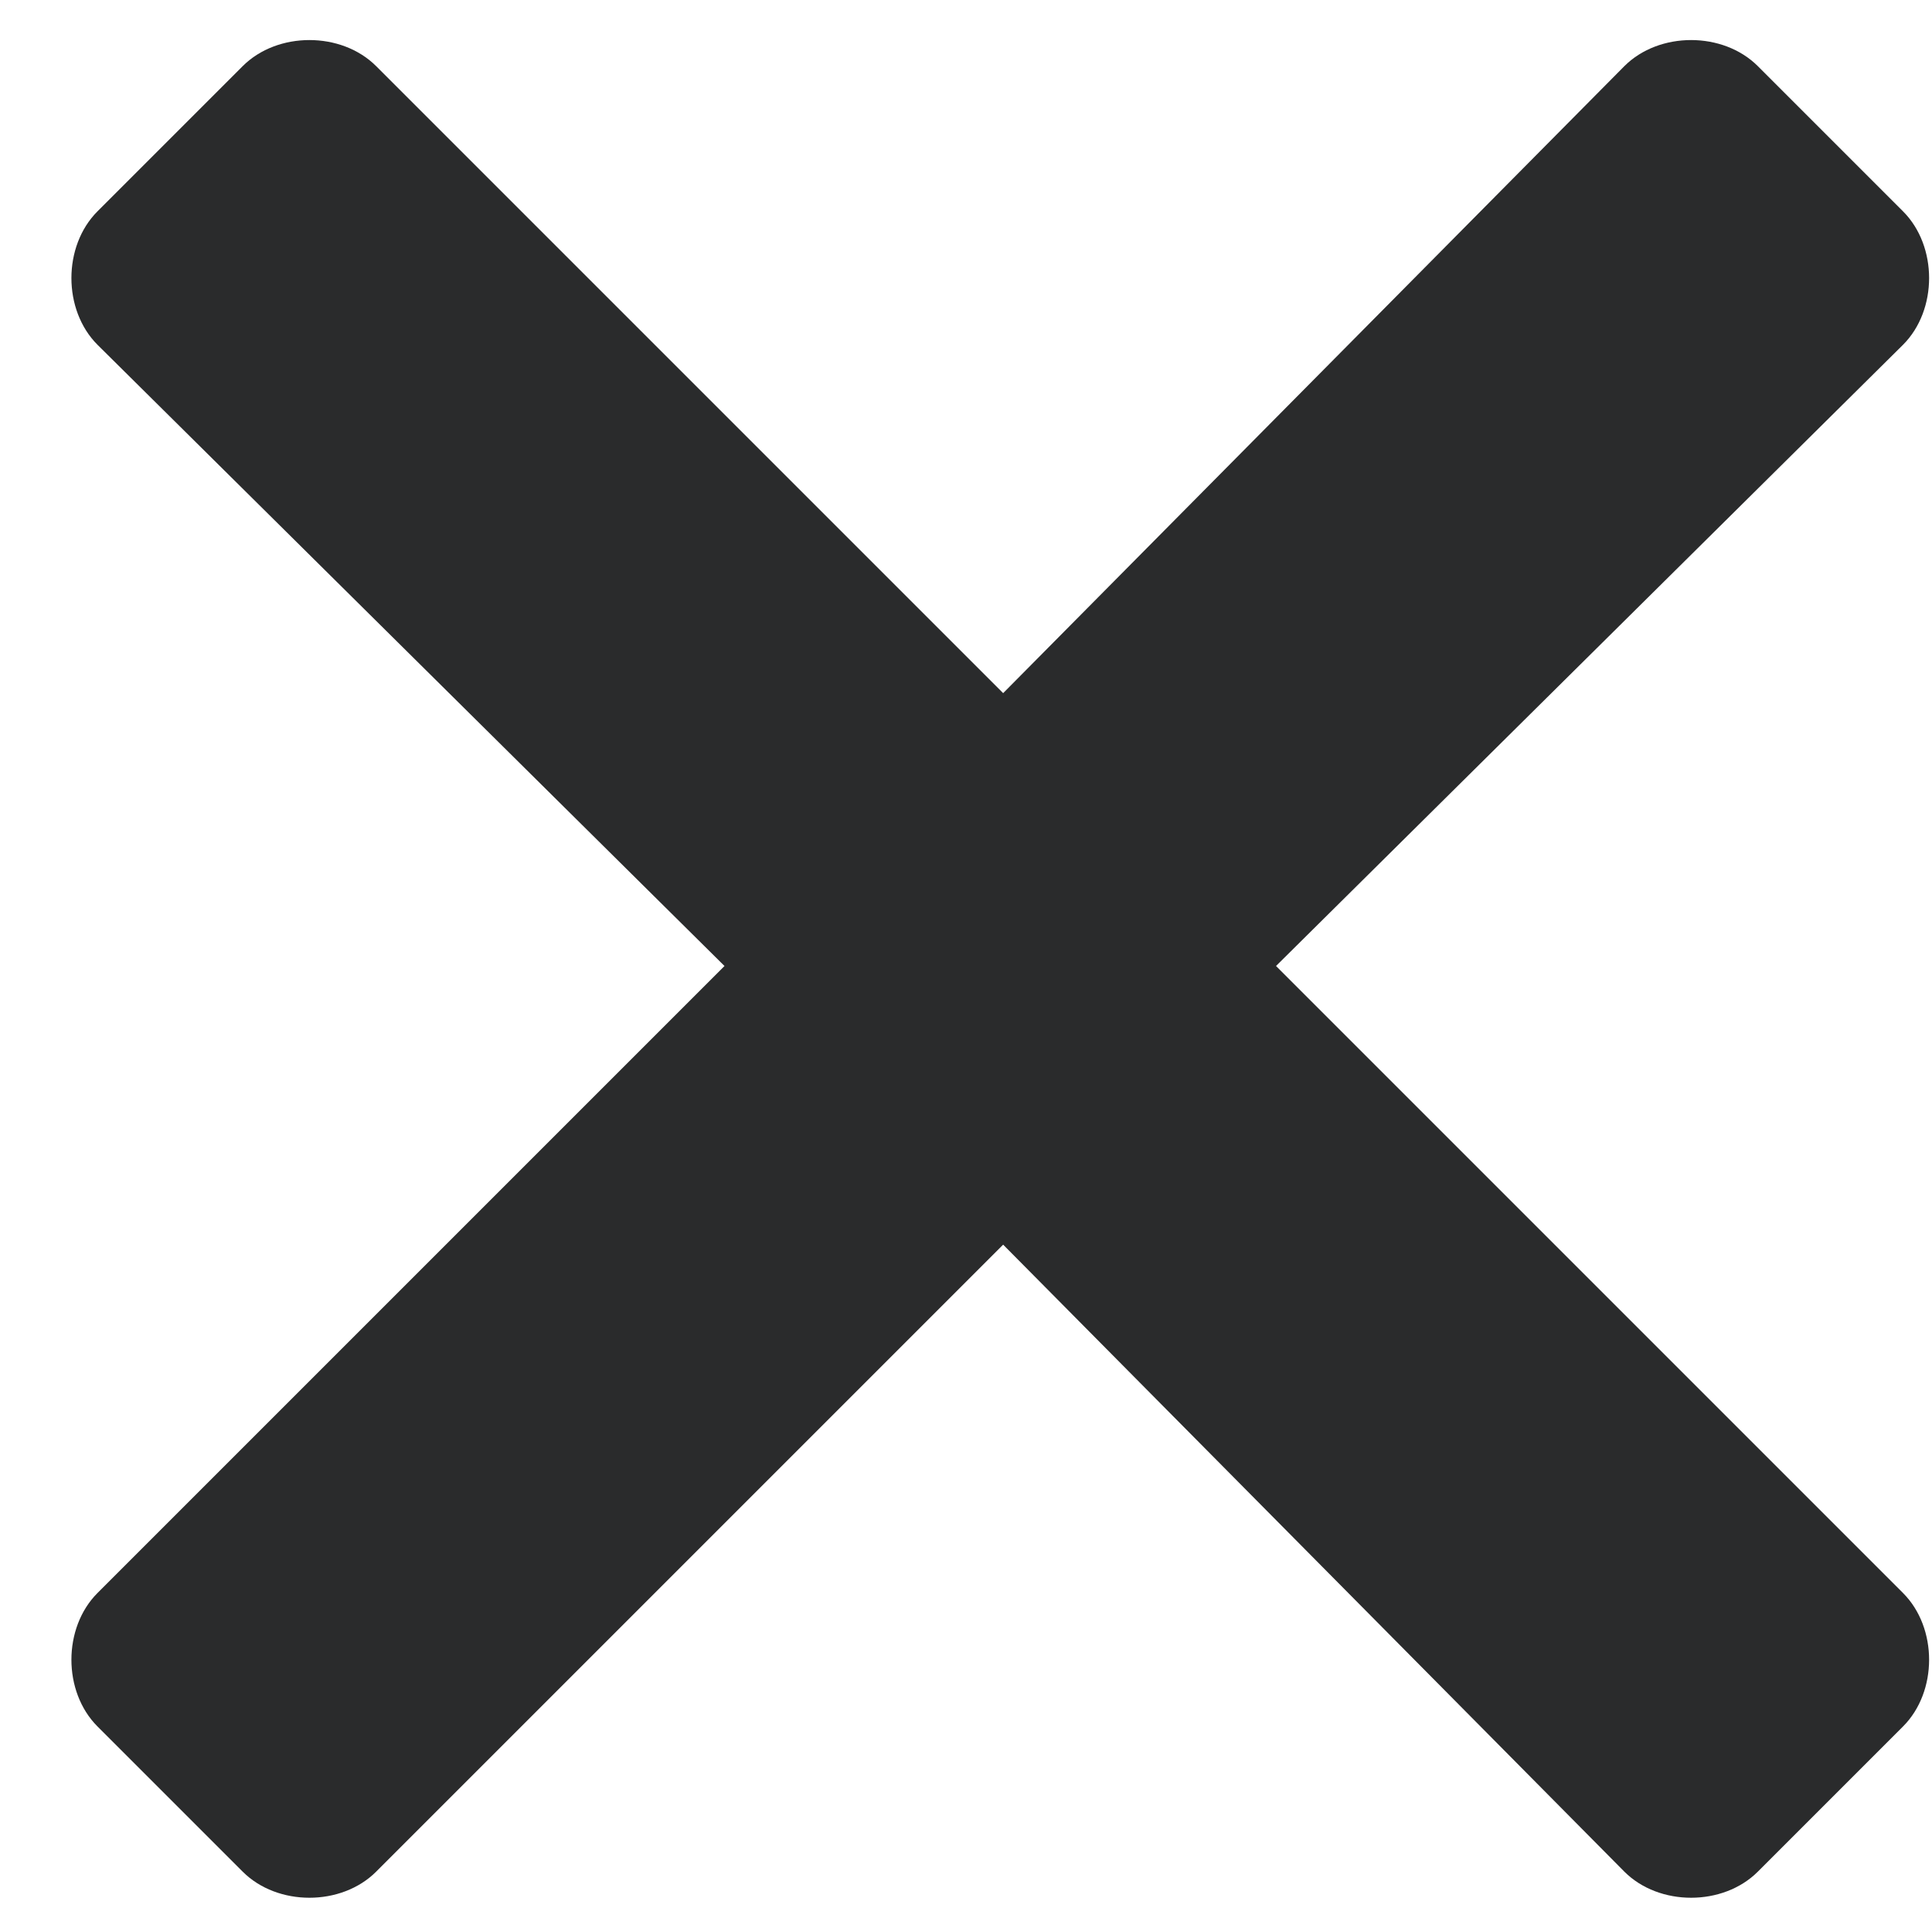
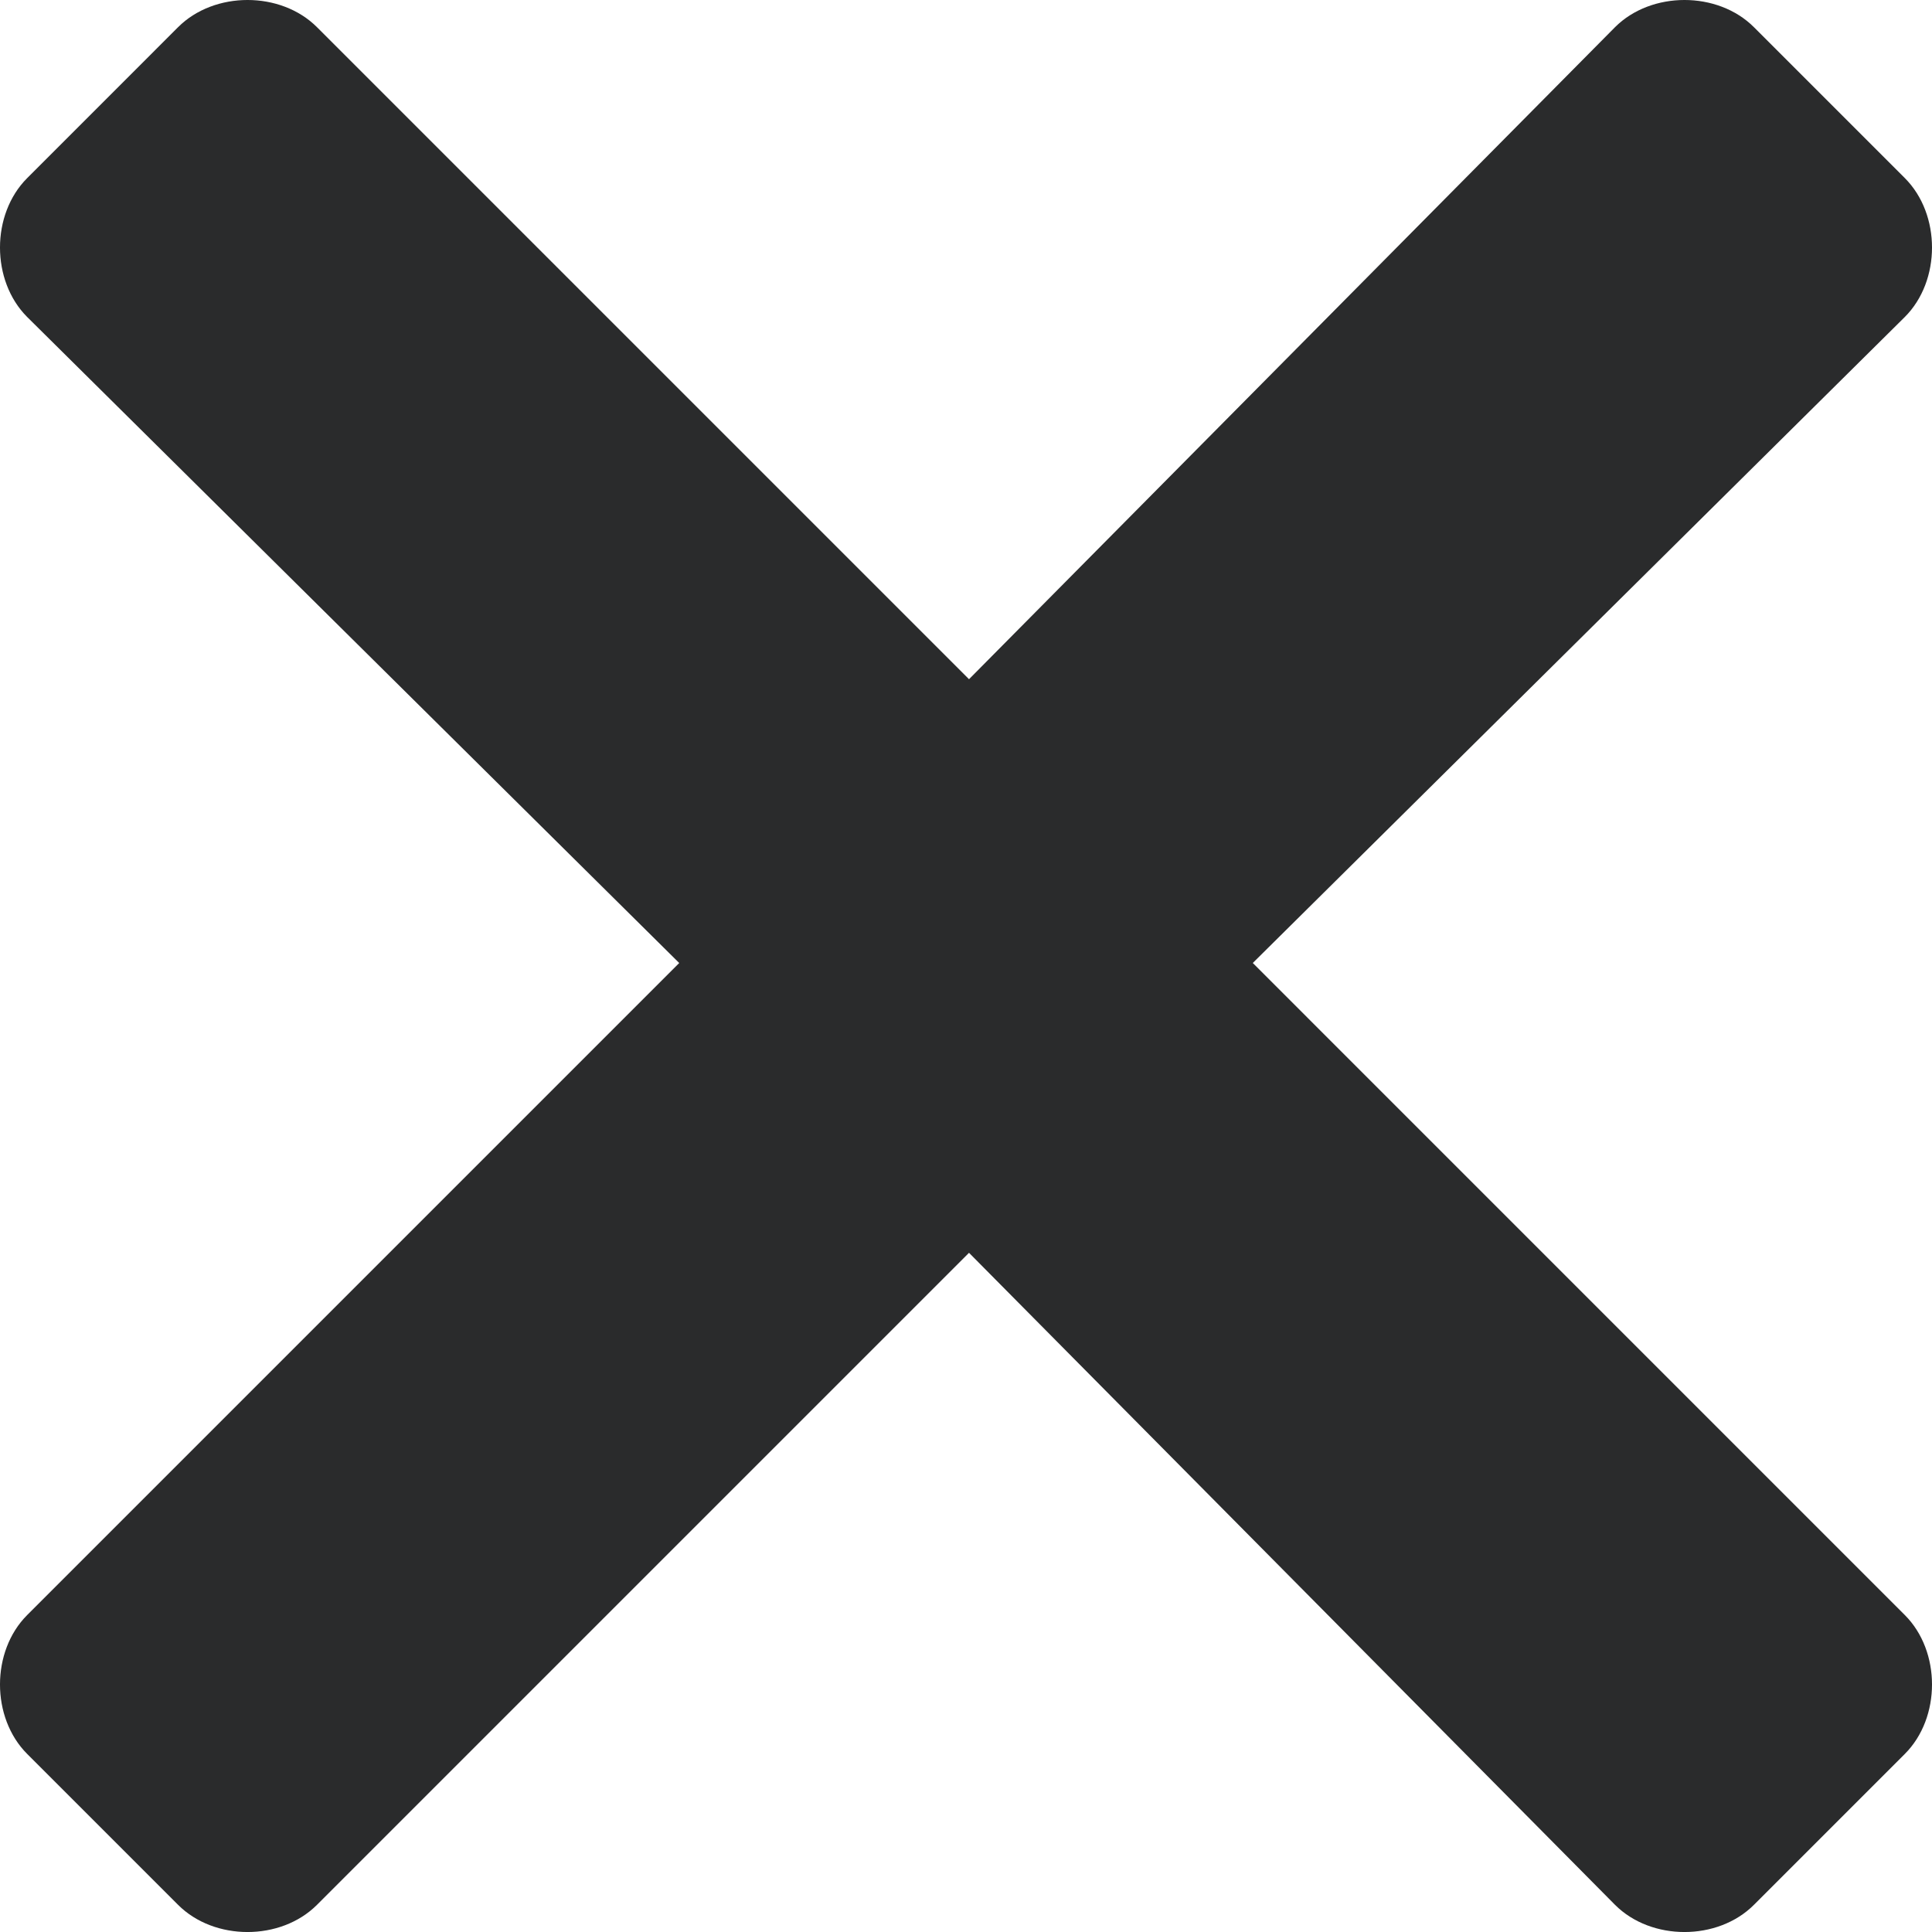
- <svg xmlns="http://www.w3.org/2000/svg" width="13" height="13" viewBox="0 0 13 13" fill="none">
-   <path d="M8.586 6.5L12.805 2.32C13.039 2.086 13.039 1.656 12.805 1.422L11.828 0.445C11.594 0.211 11.164 0.211 10.93 0.445L6.75 4.664L2.531 0.445C2.297 0.211 1.867 0.211 1.633 0.445L0.656 1.422C0.422 1.656 0.422 2.086 0.656 2.32L4.875 6.5L0.656 10.719C0.422 10.953 0.422 11.383 0.656 11.617L1.633 12.594C1.867 12.828 2.297 12.828 2.531 12.594L6.75 8.375L10.93 12.594C11.164 12.828 11.594 12.828 11.828 12.594L12.805 11.617C13.039 11.383 13.039 10.953 12.805 10.719L8.586 6.5Z" fill="#2A2B2C" />
+ <svg xmlns="http://www.w3.org/2000/svg" version="1.1" id="Layer_1" x="0px" y="0px" width="100px" height="100px" viewBox="0 0 100 100" enable-background="new 0 0 100 100" xml:space="preserve">
+   <path fill="#2A2B2C" d="M64.844,49.844l33.75-33.438c1.875-1.875,1.875-5.312,0-7.188l-7.812-7.812  c-1.875-1.875-5.312-1.875-7.188,0l-33.438,33.75l-33.75-33.75c-1.875-1.875-5.312-1.875-7.188,0L1.406,9.219  c-1.875,1.875-1.875,5.312,0,7.188l33.75,33.438l-33.75,33.75c-1.875,1.875-1.875,5.312,0,7.188l7.812,7.812  c1.875,1.875,5.312,1.875,7.188,0l33.75-33.75l33.438,33.75c1.875,1.875,5.312,1.875,7.188,0l7.812-7.812  c1.875-1.875,1.875-5.312,0-7.188L64.844,49.844z" />
</svg>
